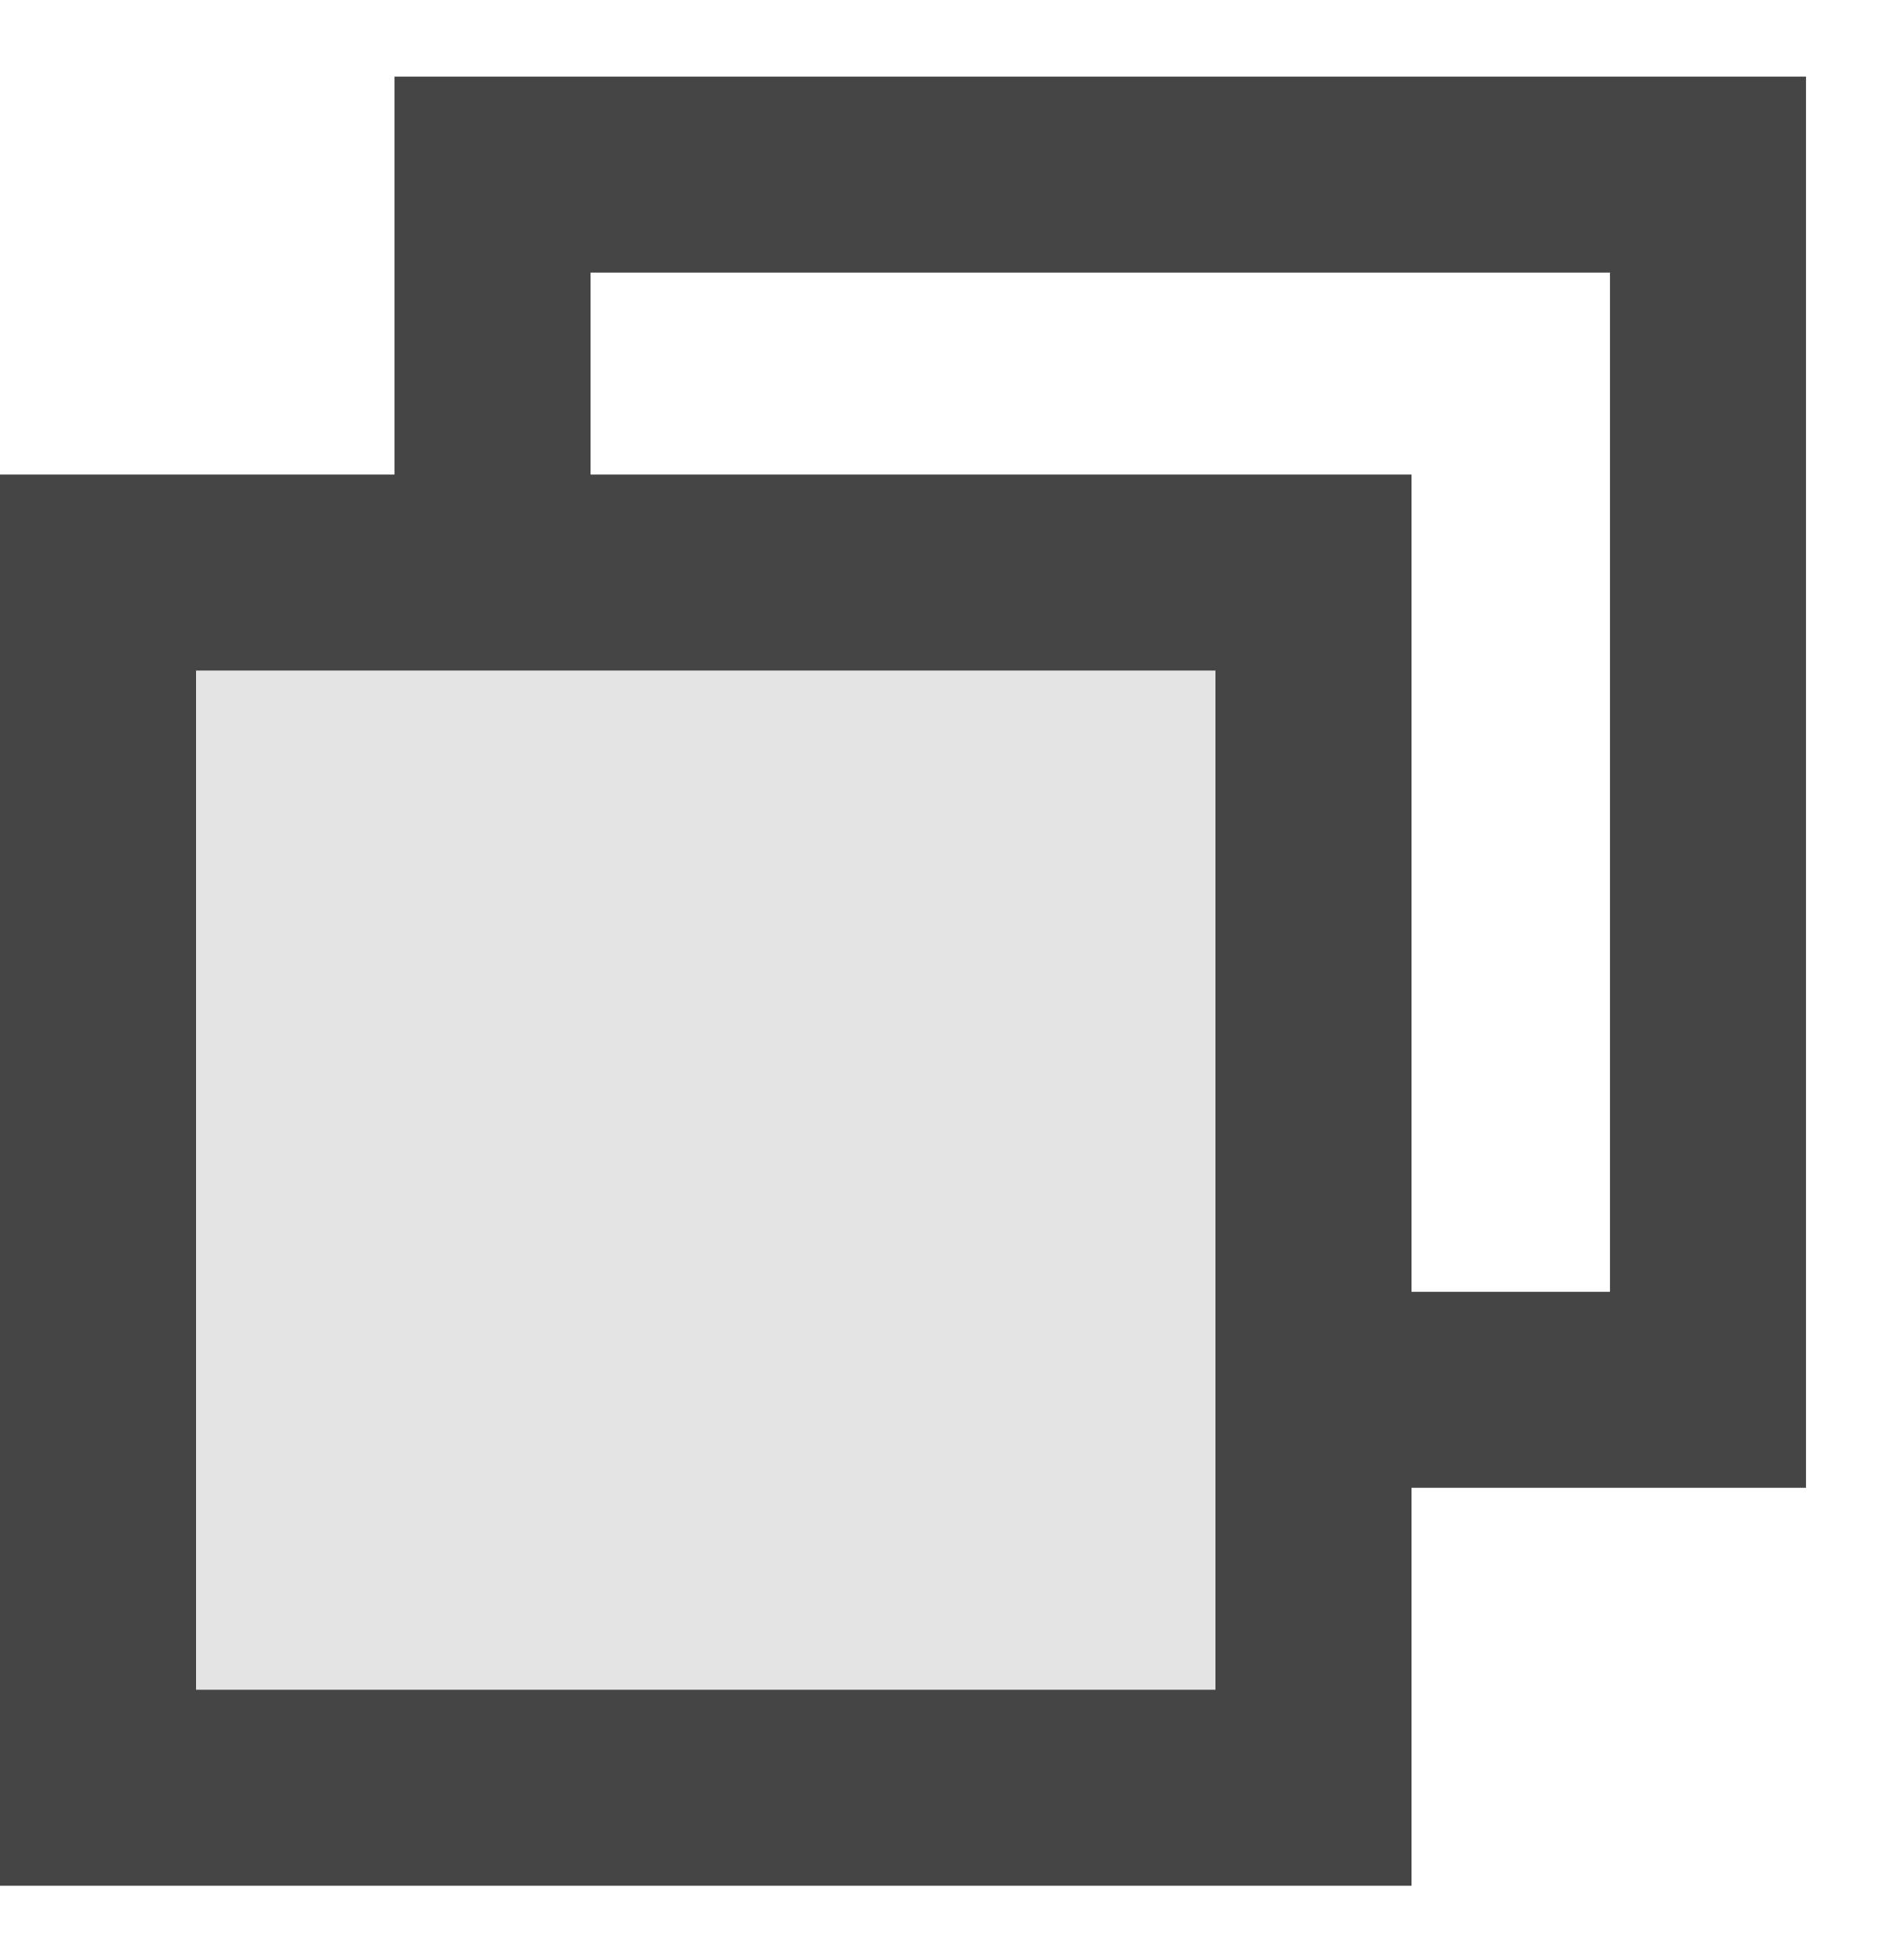
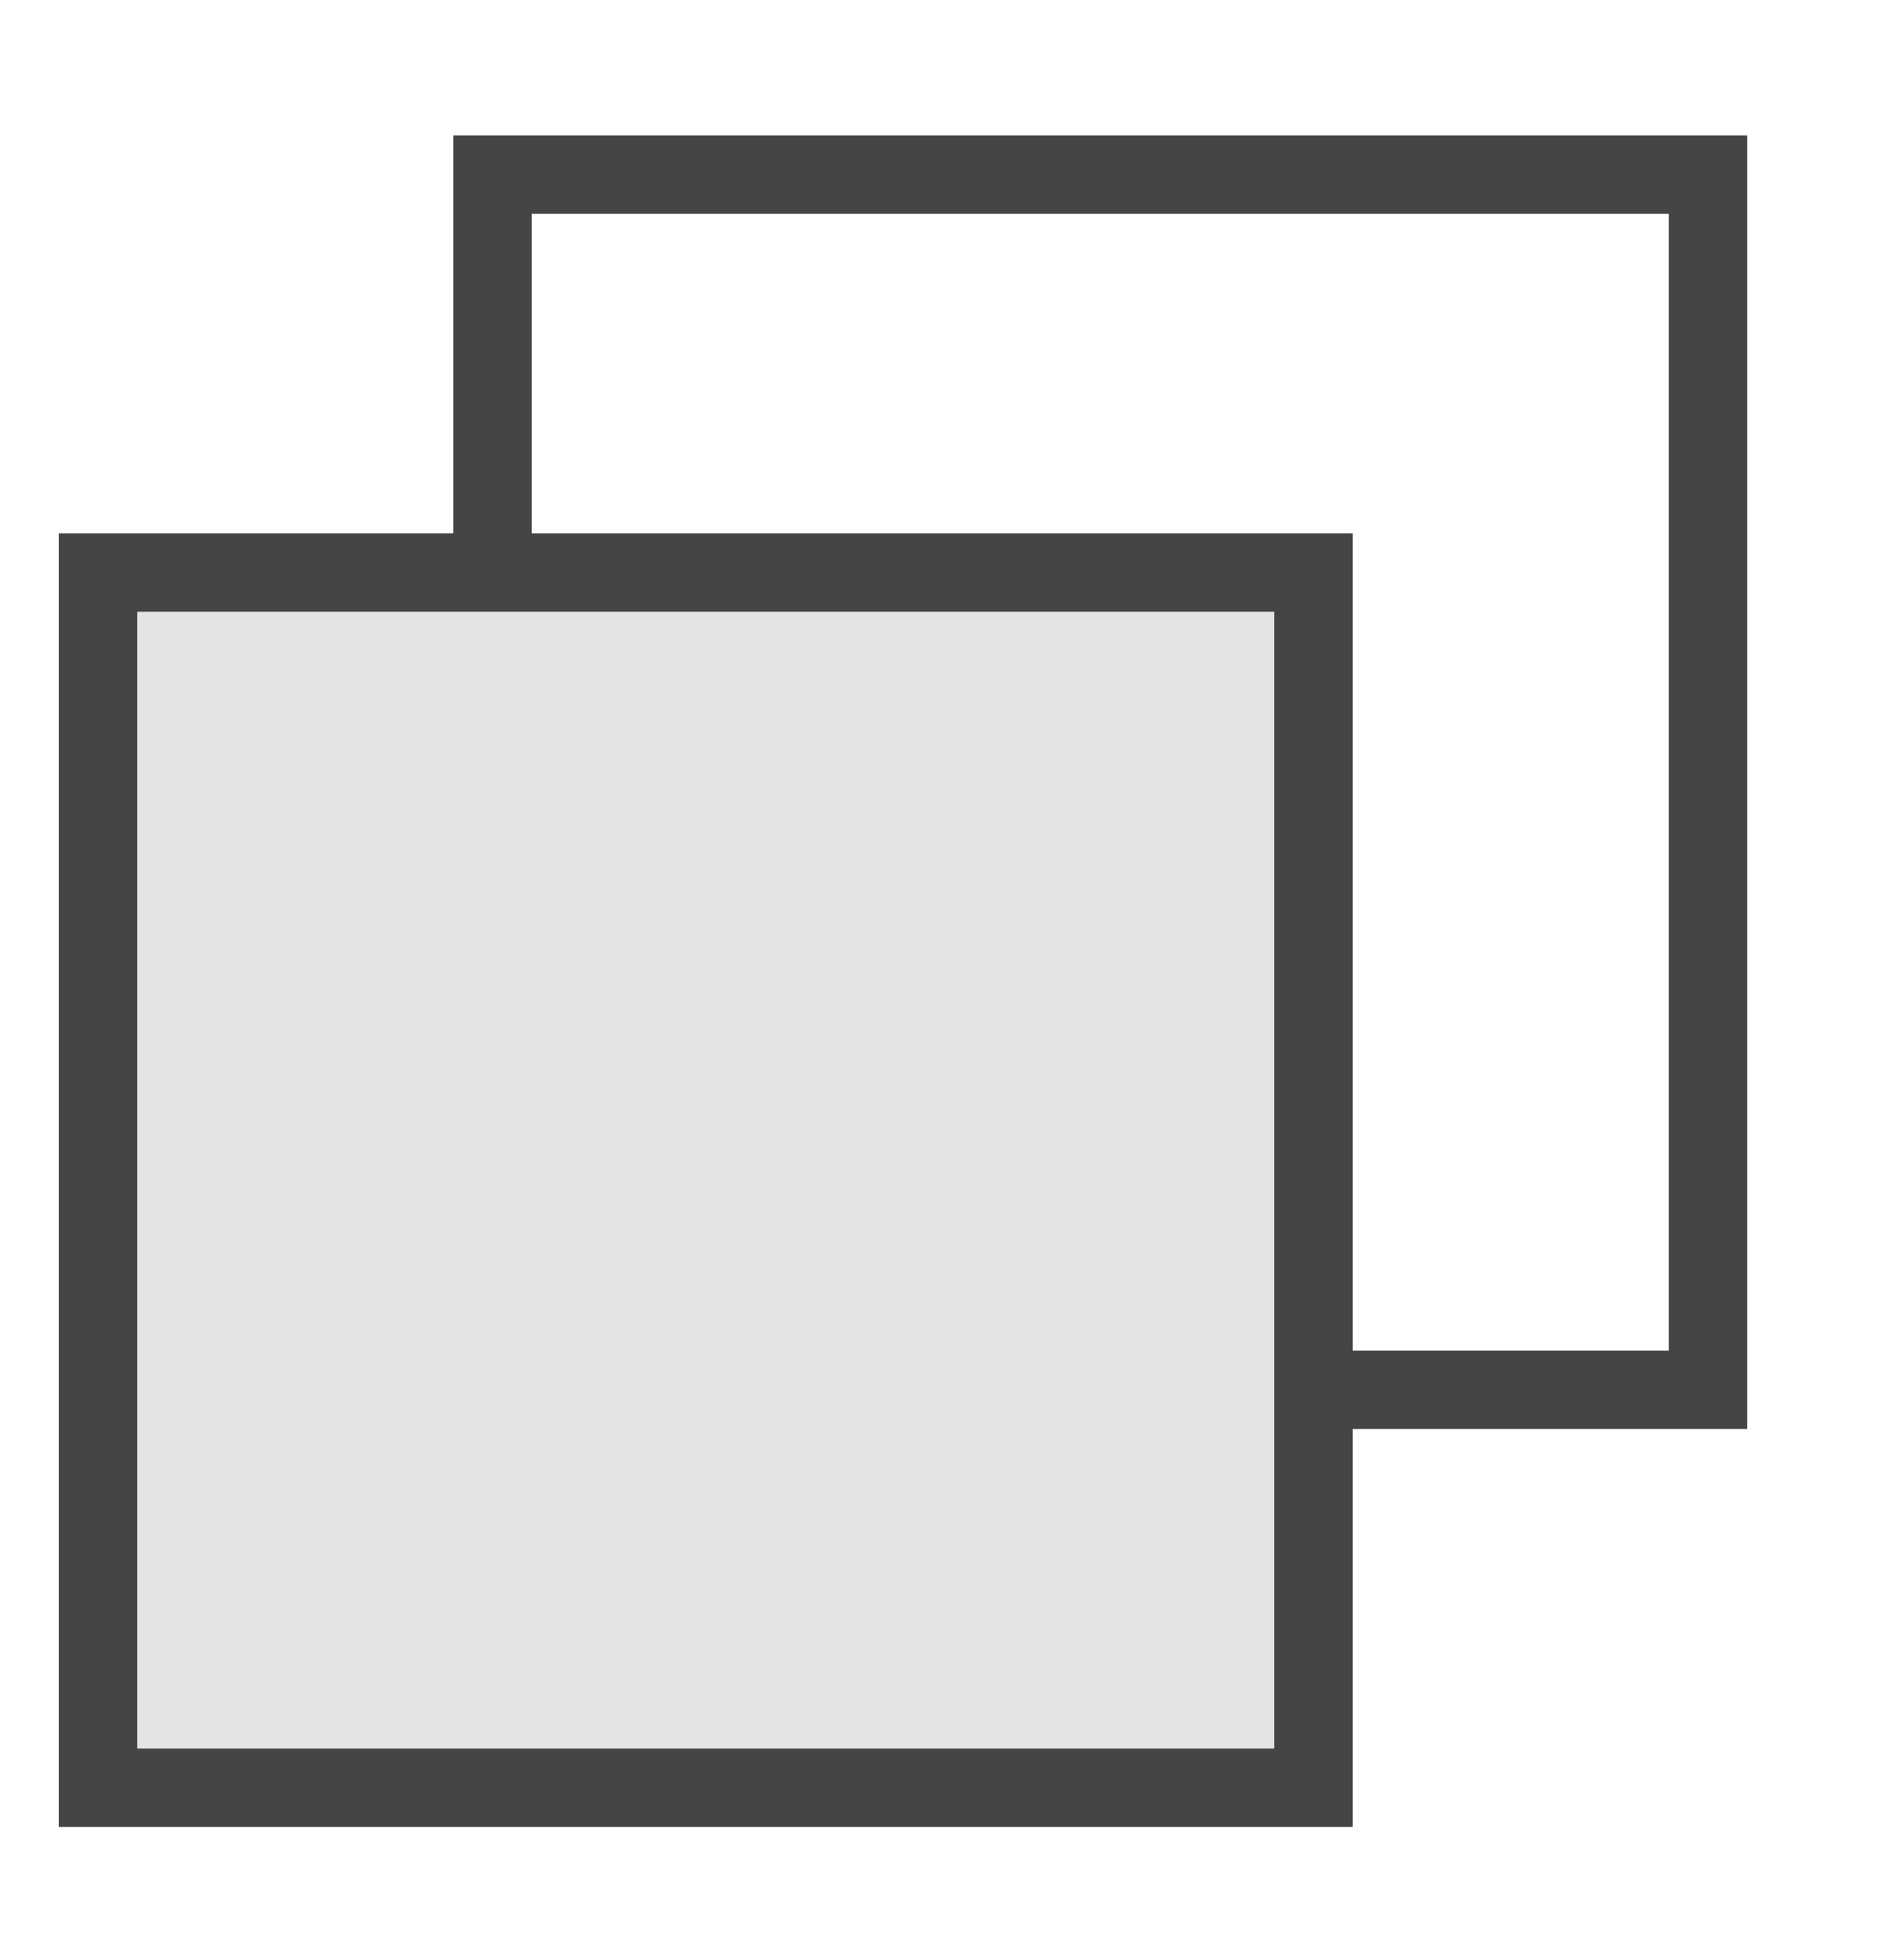
<svg xmlns="http://www.w3.org/2000/svg" width="24" height="25" fill="none">
-   <path stroke="#454545" stroke-width="2.5" d="M6.281 2.227h15.5v15.5h-15.5z" />
-   <path fill="#E4E4E4" stroke="#454545" stroke-width="2.5" d="M1.25 7.303h15.5v15.5H1.25z" />
+   <path stroke="#454545" strokeWidth="2.5" d="M6.281 2.227h15.5v15.5h-15.5z" />
+   <path fill="#E4E4E4" stroke="#454545" strokeWidth="2.5" d="M1.25 7.303h15.5v15.5H1.25z" />
</svg>
